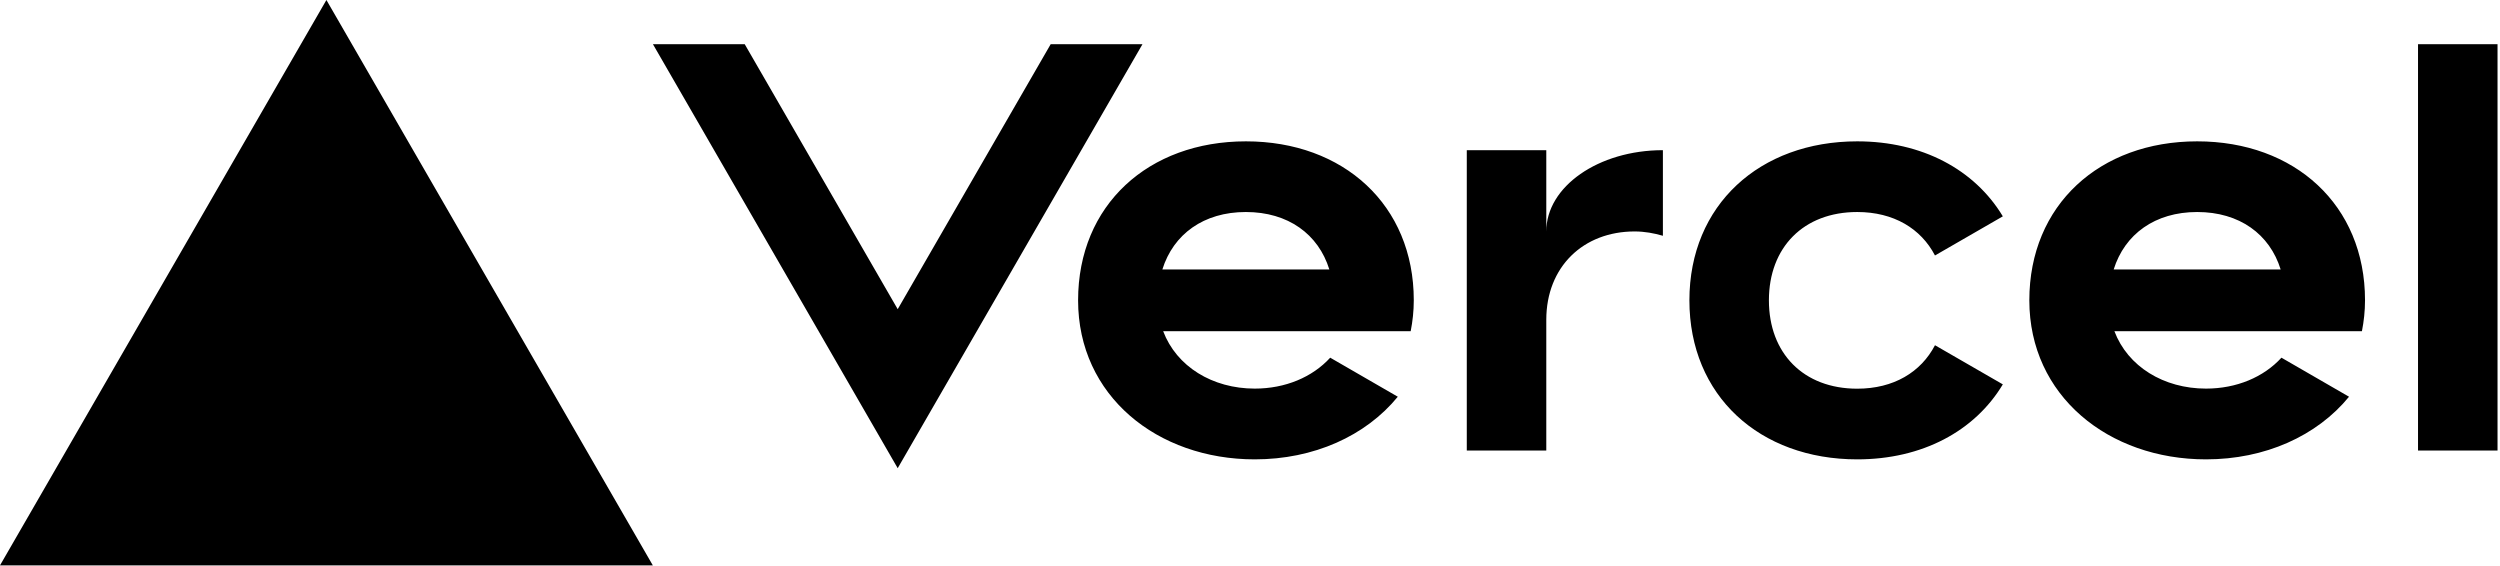
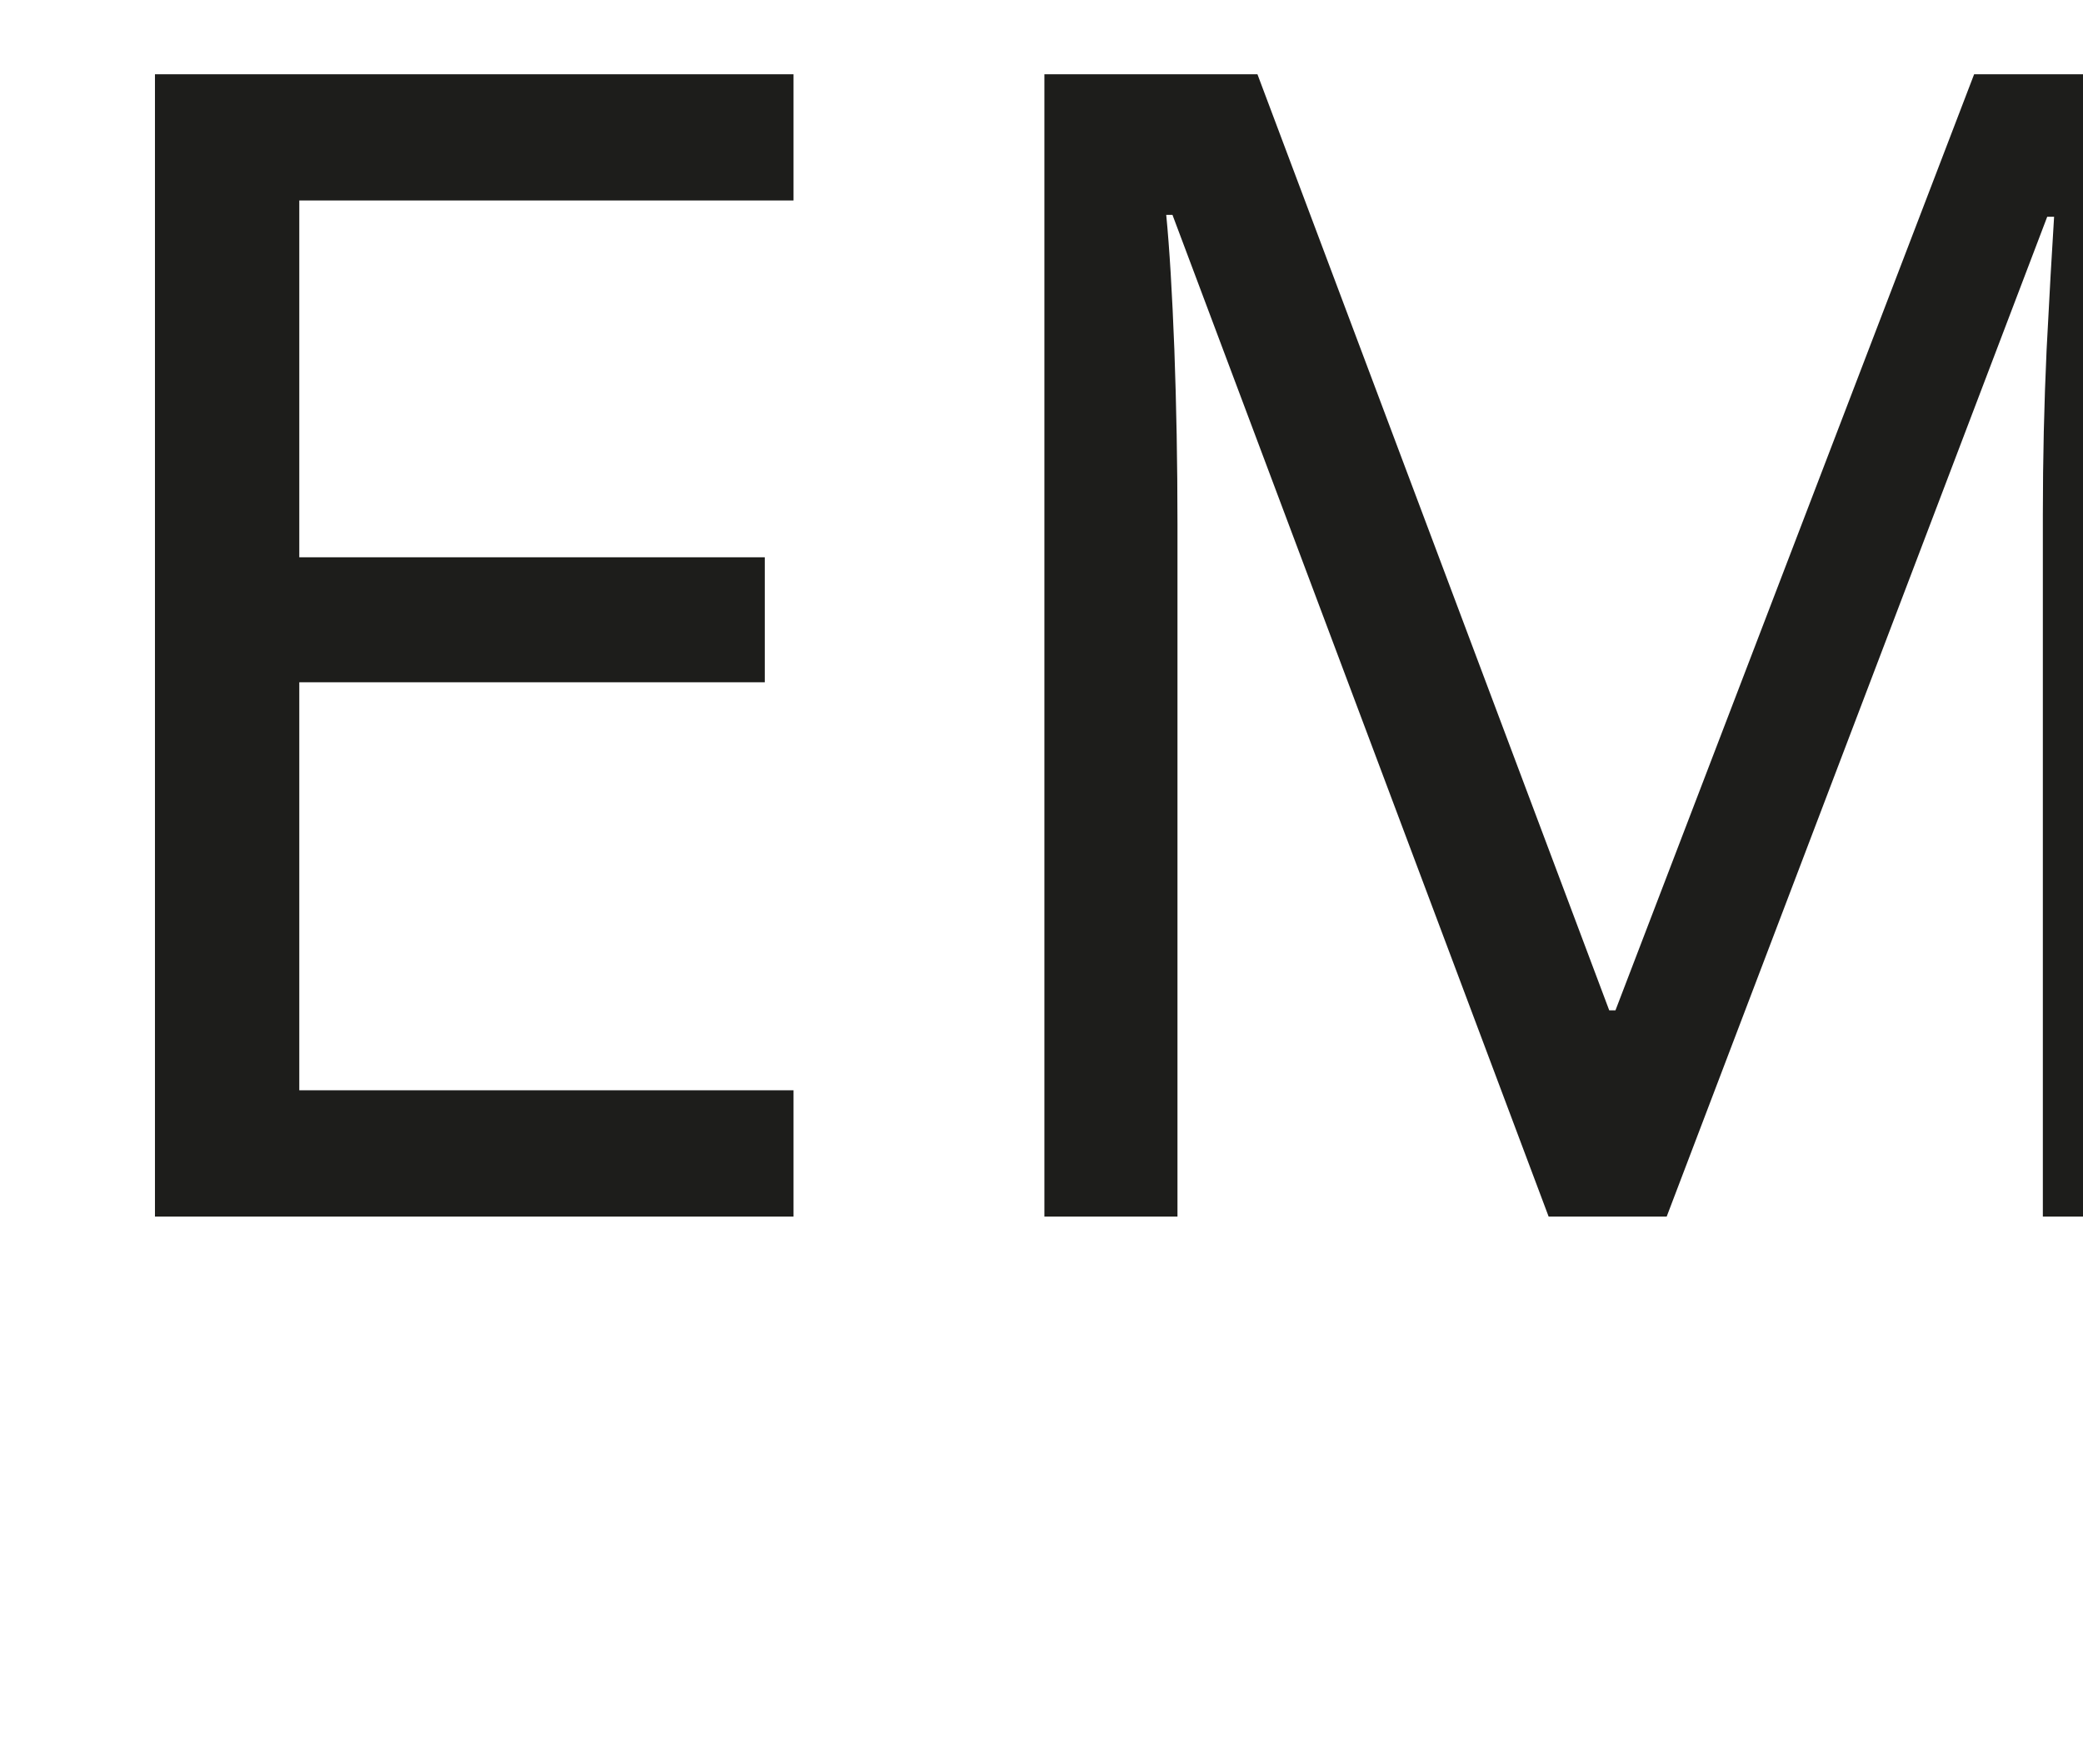
- <svg xmlns="http://www.w3.org/2000/svg" width="283" height="64" viewBox="0 0 283 64" fill="none">
-   <path d="M141.04 16c-11.04 0-19 7.2-19 18s8.96 18 20 18c6.67 0 12.55-2.64 16.19-7.09l-7.65-4.42c-2.02 2.21-5.09 3.5-8.54 3.5-4.79 0-8.86-2.5-10.37-6.5h28.02c.22-1.12.35-2.28.35-3.5 0-10.79-7.96-17.99-19-17.99zm-9.46 14.5c1.25-3.99 4.67-6.5 9.45-6.5 4.79 0 8.21 2.51 9.45 6.5h-18.9zM248.72 16c-11.04 0-19 7.2-19 18s8.96 18 20 18c6.67 0 12.55-2.64 16.19-7.09l-7.65-4.42c-2.02 2.21-5.09 3.5-8.54 3.5-4.79 0-8.86-2.5-10.37-6.5h28.02c.22-1.12.35-2.28.35-3.5 0-10.79-7.96-17.99-19-17.99zm-9.45 14.5c1.25-3.99 4.67-6.5 9.45-6.5 4.79 0 8.21 2.51 9.45 6.5h-18.9zM200.24 34c0 6 3.92 10 10 10 4.12 0 7.21-1.87 8.8-4.92l7.68 4.43c-3.18 5.3-9.14 8.49-16.48 8.49-11.05 0-19-7.2-19-18s7.96-18 19-18c7.34 0 13.29 3.19 16.48 8.49l-7.68 4.43c-1.59-3.05-4.68-4.92-8.8-4.92-6.07 0-10 4-10 10zm82.48-29v46h-9V5h9zM36.95 0L73.9 64H0L36.95 0zm92.38 5l-27.71 48L73.91 5H84.3l17.32 30 17.32-30h10.39zm58.91 12v9.69c-1-.29-2.06-.49-3.2-.49-5.81 0-10 4-10 10V51h-9V17h9v9.2c0-5.08 5.91-9.2 13.2-9.2z" fill="#000" />
+ <svg xmlns="http://www.w3.org/2000/svg" id="Capa_2" data-name="Capa 2" viewBox="0 0 52.09 44.09">
+   <defs>
+     <style>
+       .cls-1 {
+         fill: #1d1d1b;
+         font-family: ColonnaMT, 'Colonna MT';
+         font-size: 40px;
+       }
+     </style>
+   </defs>
+   <g id="Capa_1-2" data-name="Capa 1">
+     <text class="cls-1" transform="translate(0 30.42)">
+       <tspan x="0" y="0">EM</tspan>
+     </text>
+   </g>
</svg>
